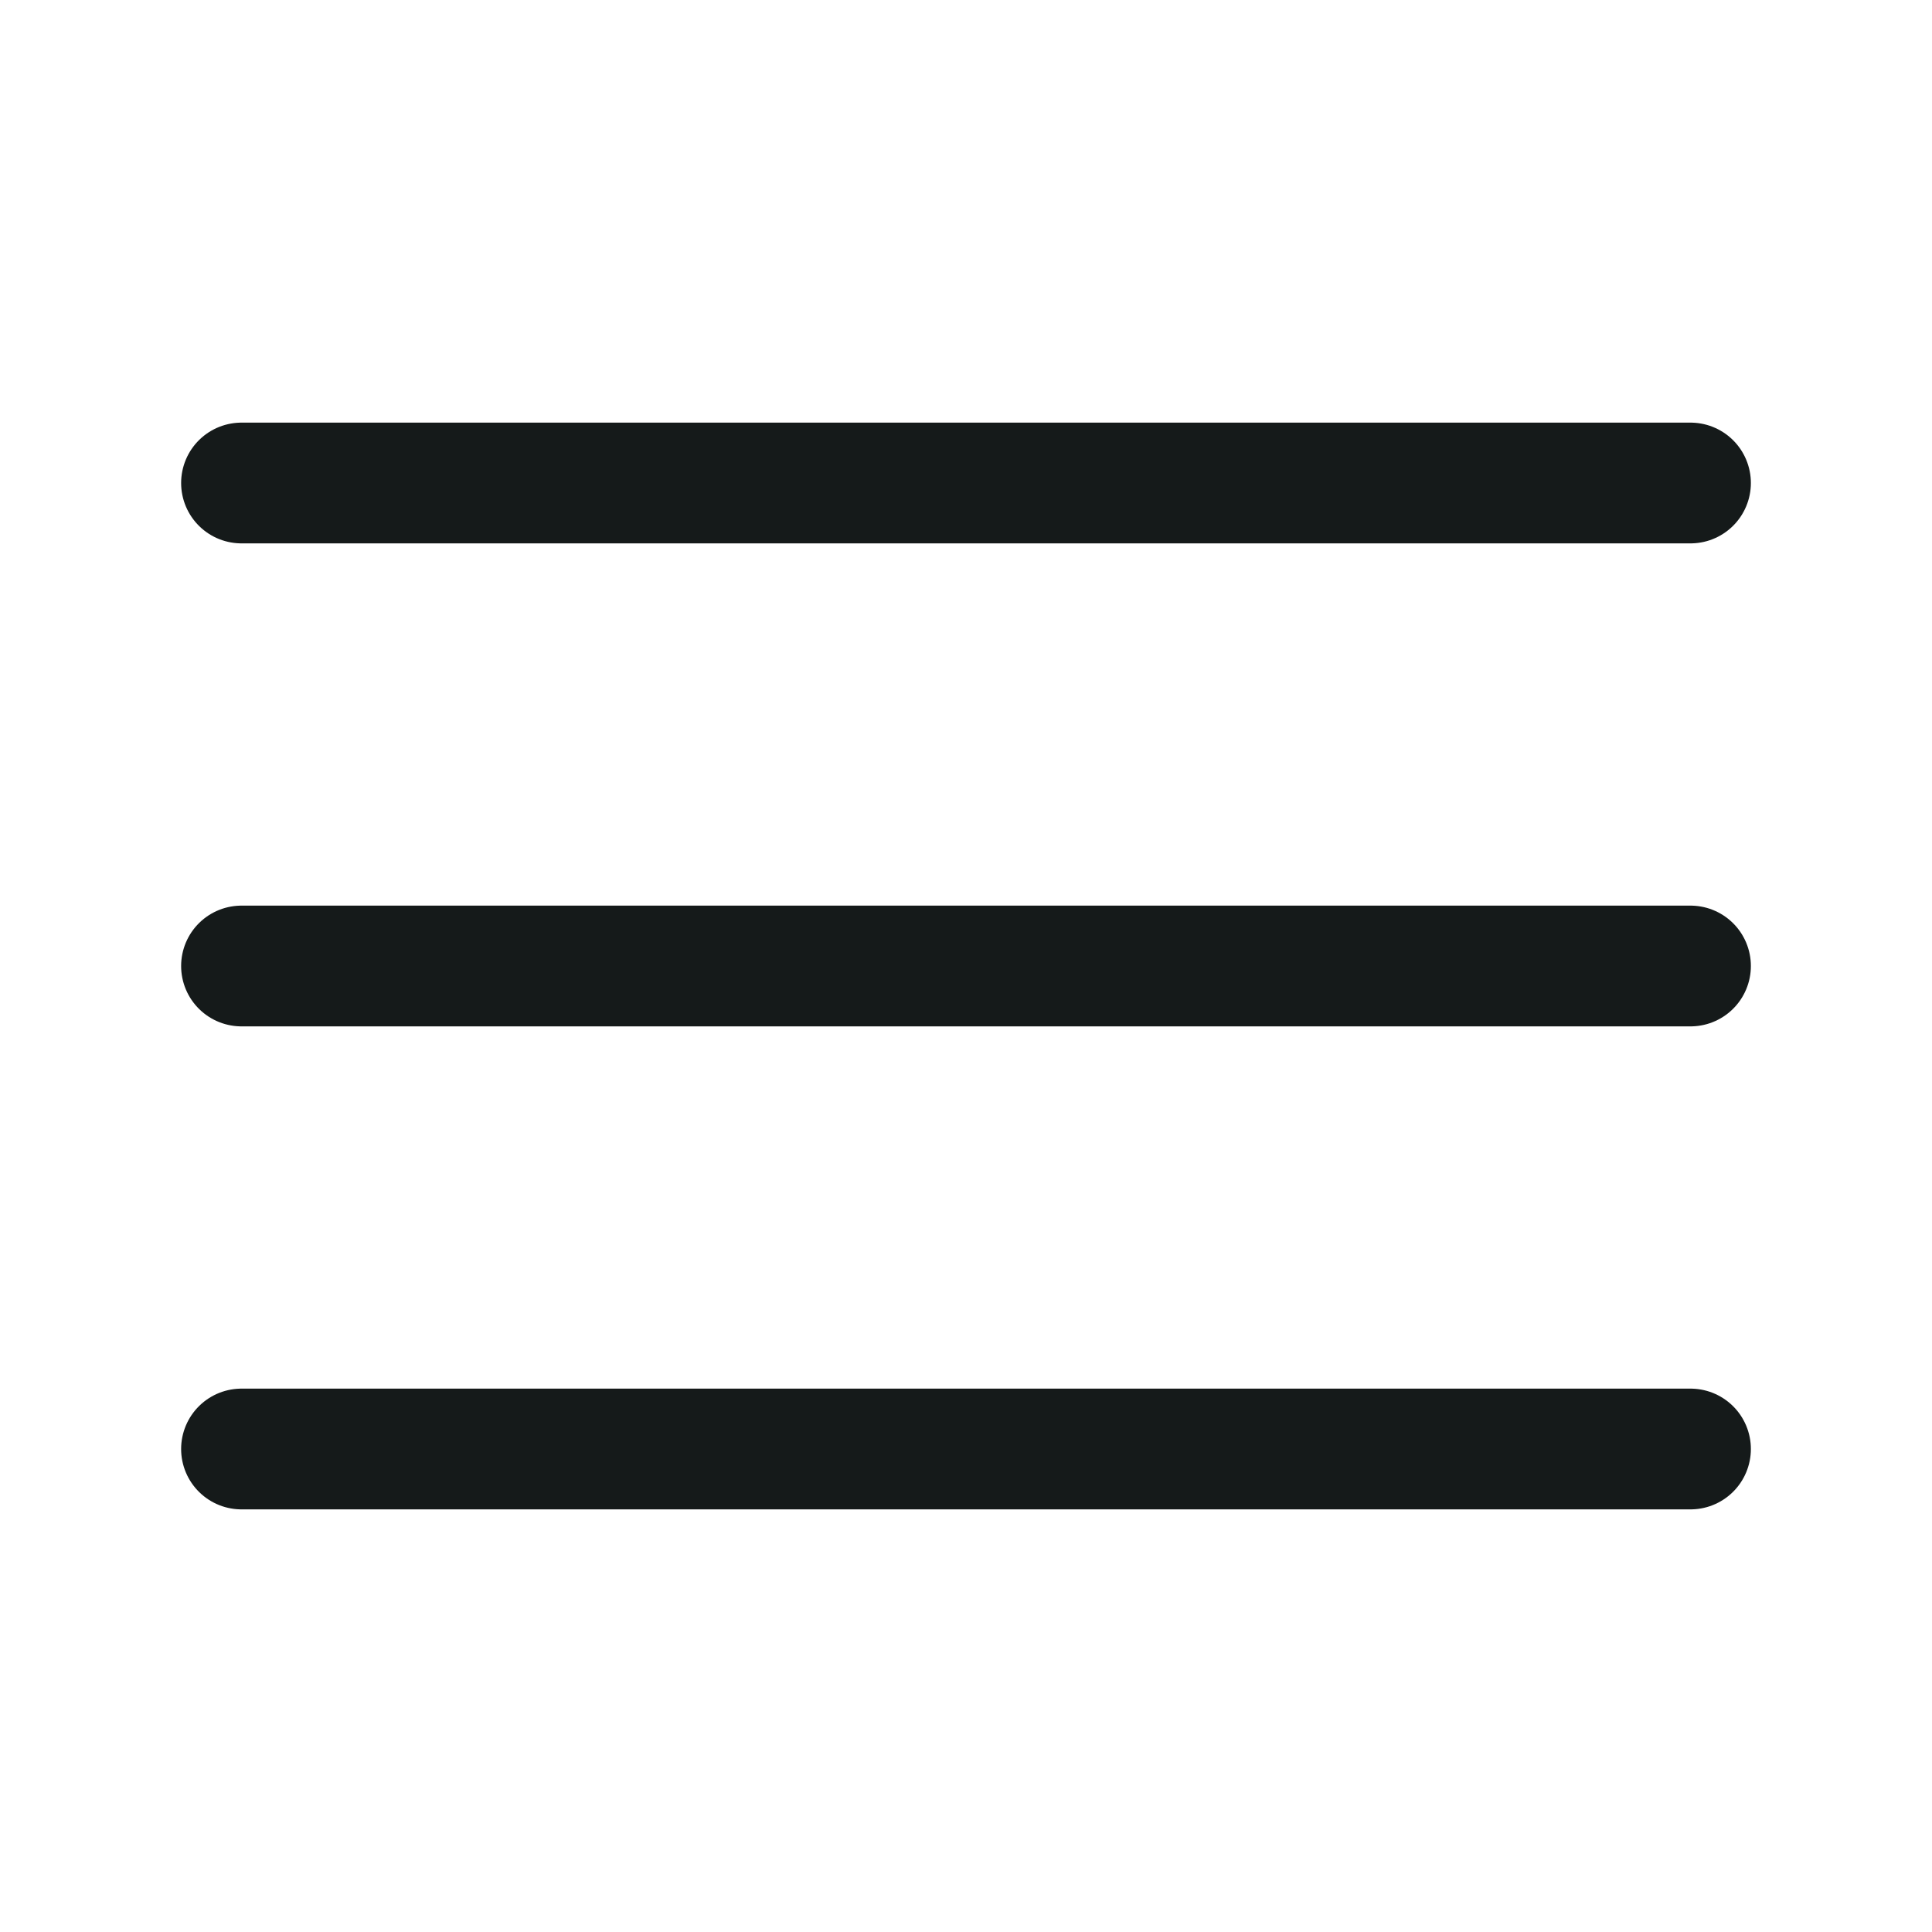
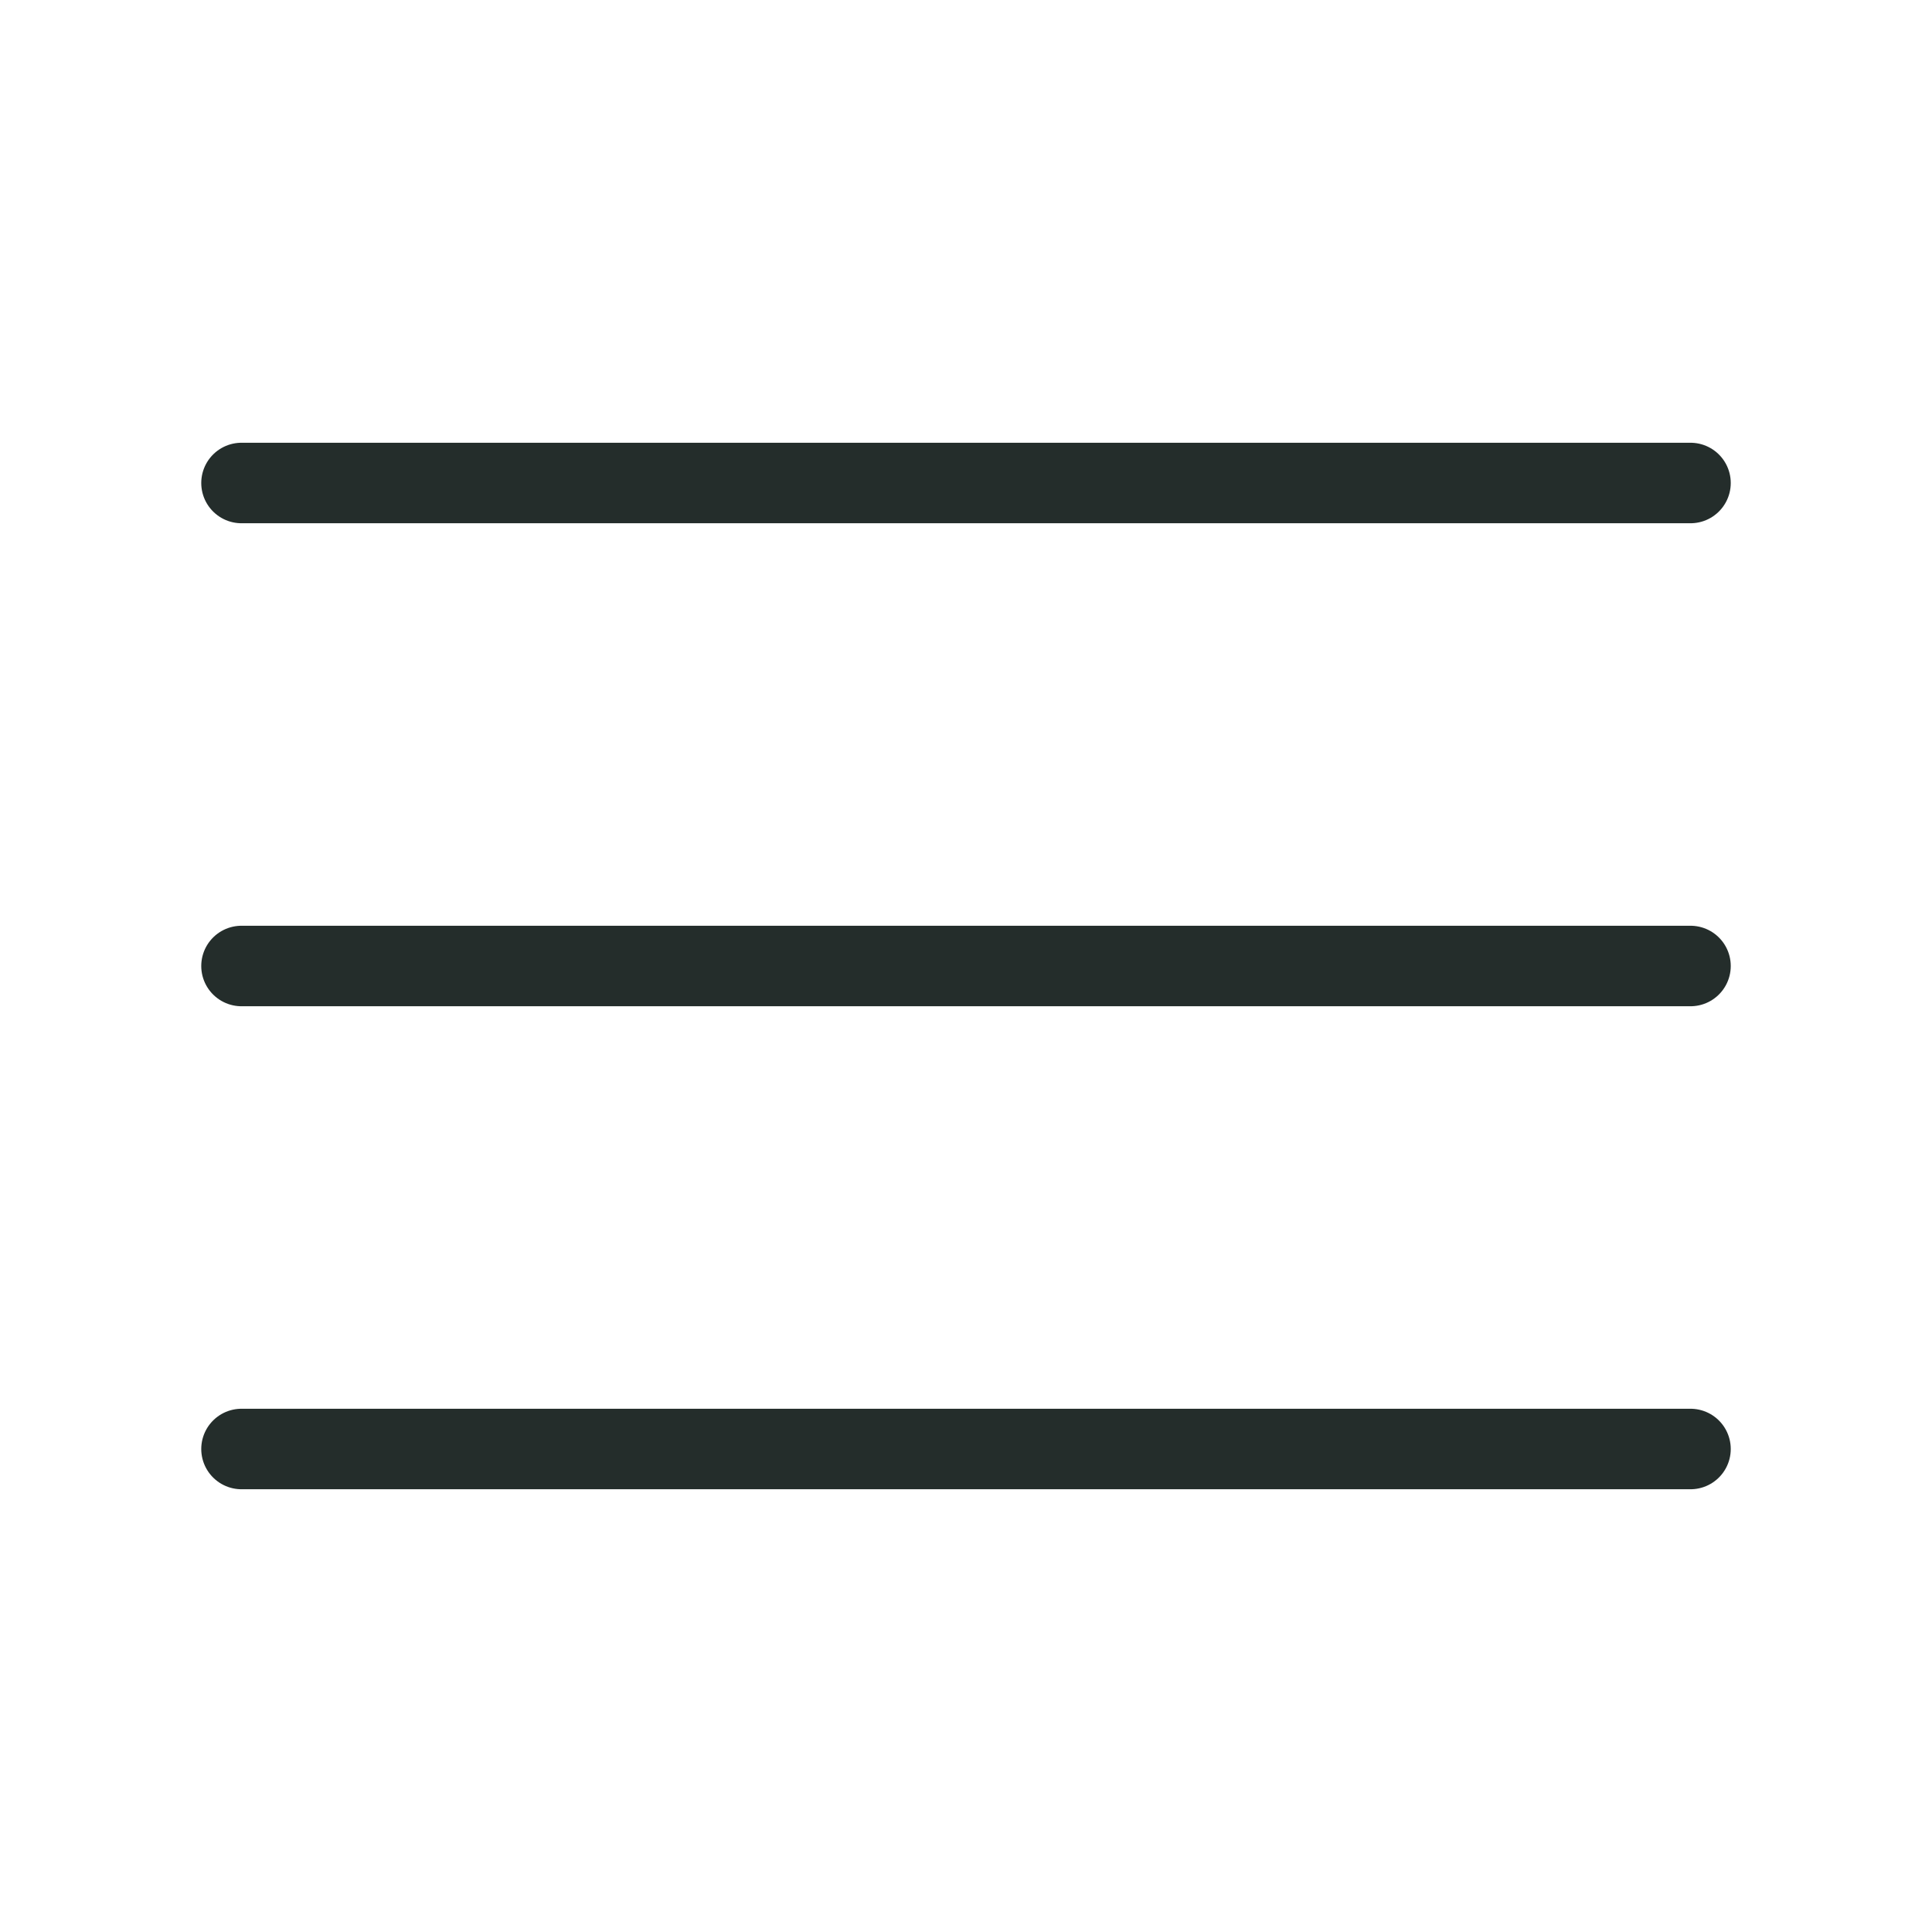
- <svg xmlns="http://www.w3.org/2000/svg" width="24" height="24" viewBox="0 0 24 24" fill="none">
-   <path d="M3 12H21M3 6H21M3 18H21" stroke="#151A1A" stroke-width="1.5" stroke-linecap="round" stroke-linejoin="round" />
+ <svg xmlns="http://www.w3.org/2000/svg" width="36" height="36" viewBox="0 0 36 36" fill="none">
+   <g id="menu-01">
+     <path id="Icon" d="M4.5 18H31.5M4.5 9H31.5M4.5 27H31.5" stroke="#242D2B" stroke-width="1.5" stroke-linecap="round" stroke-linejoin="round" />
+   </g>
</svg>
